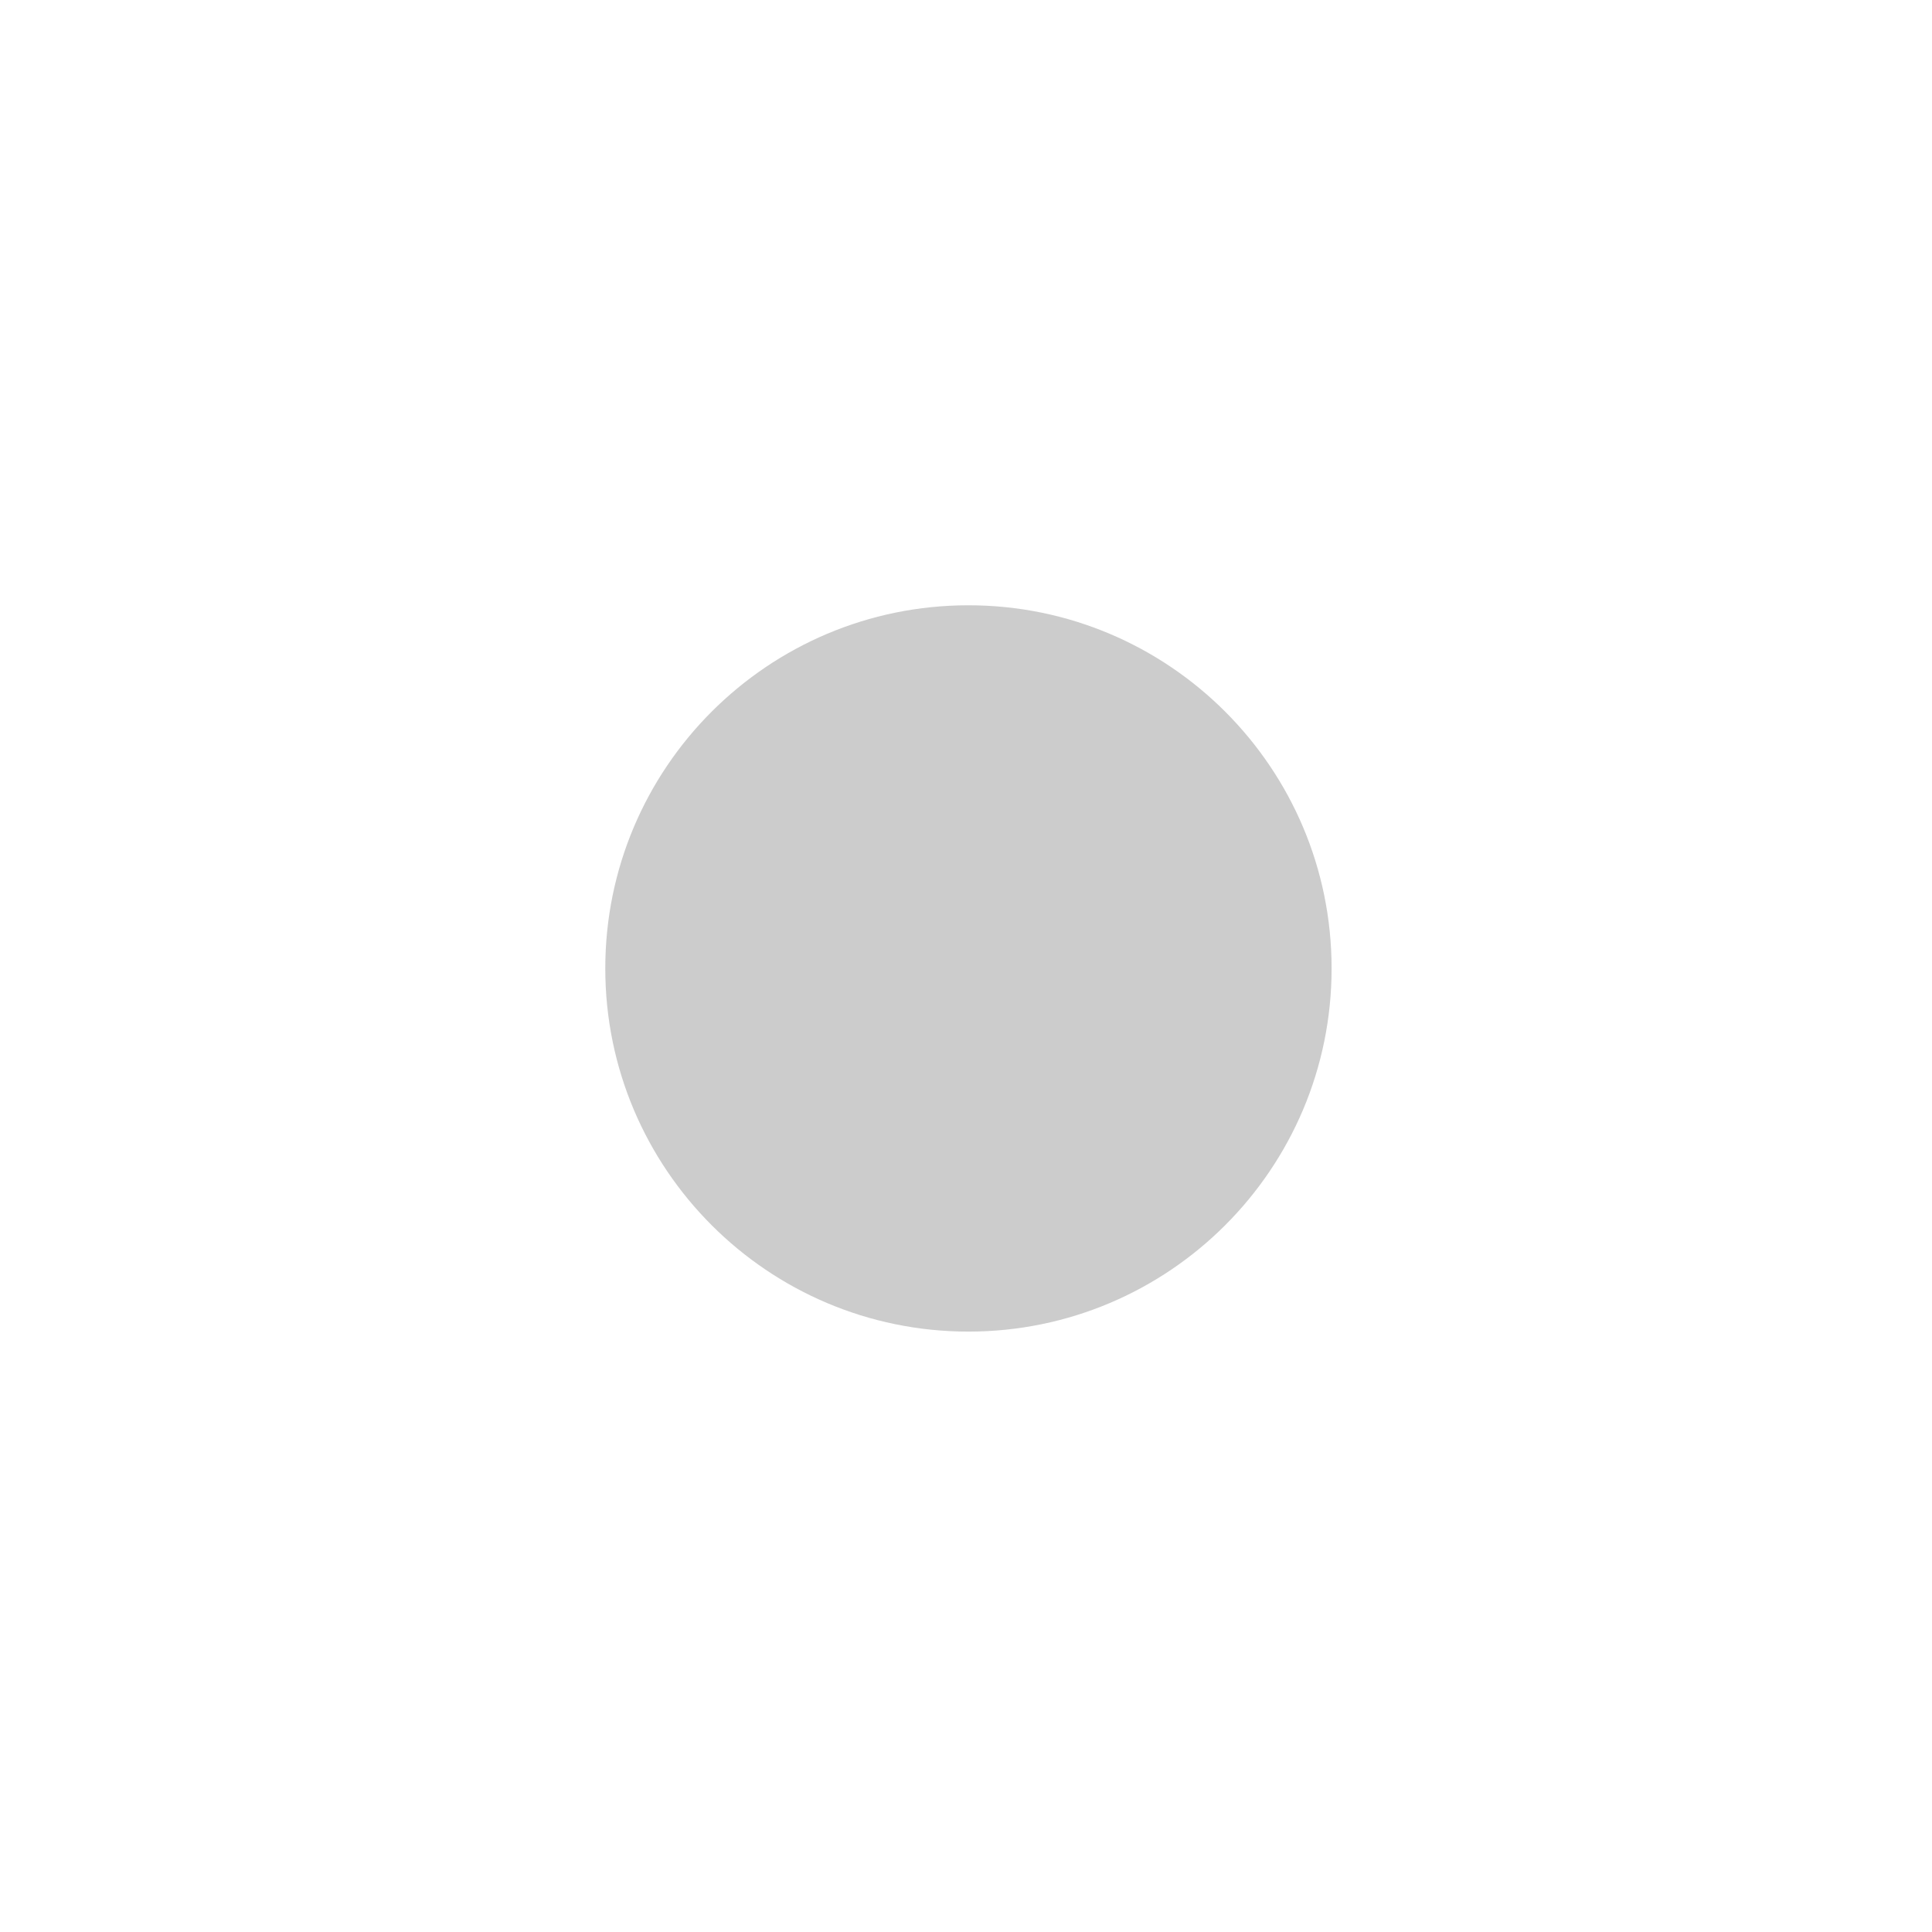
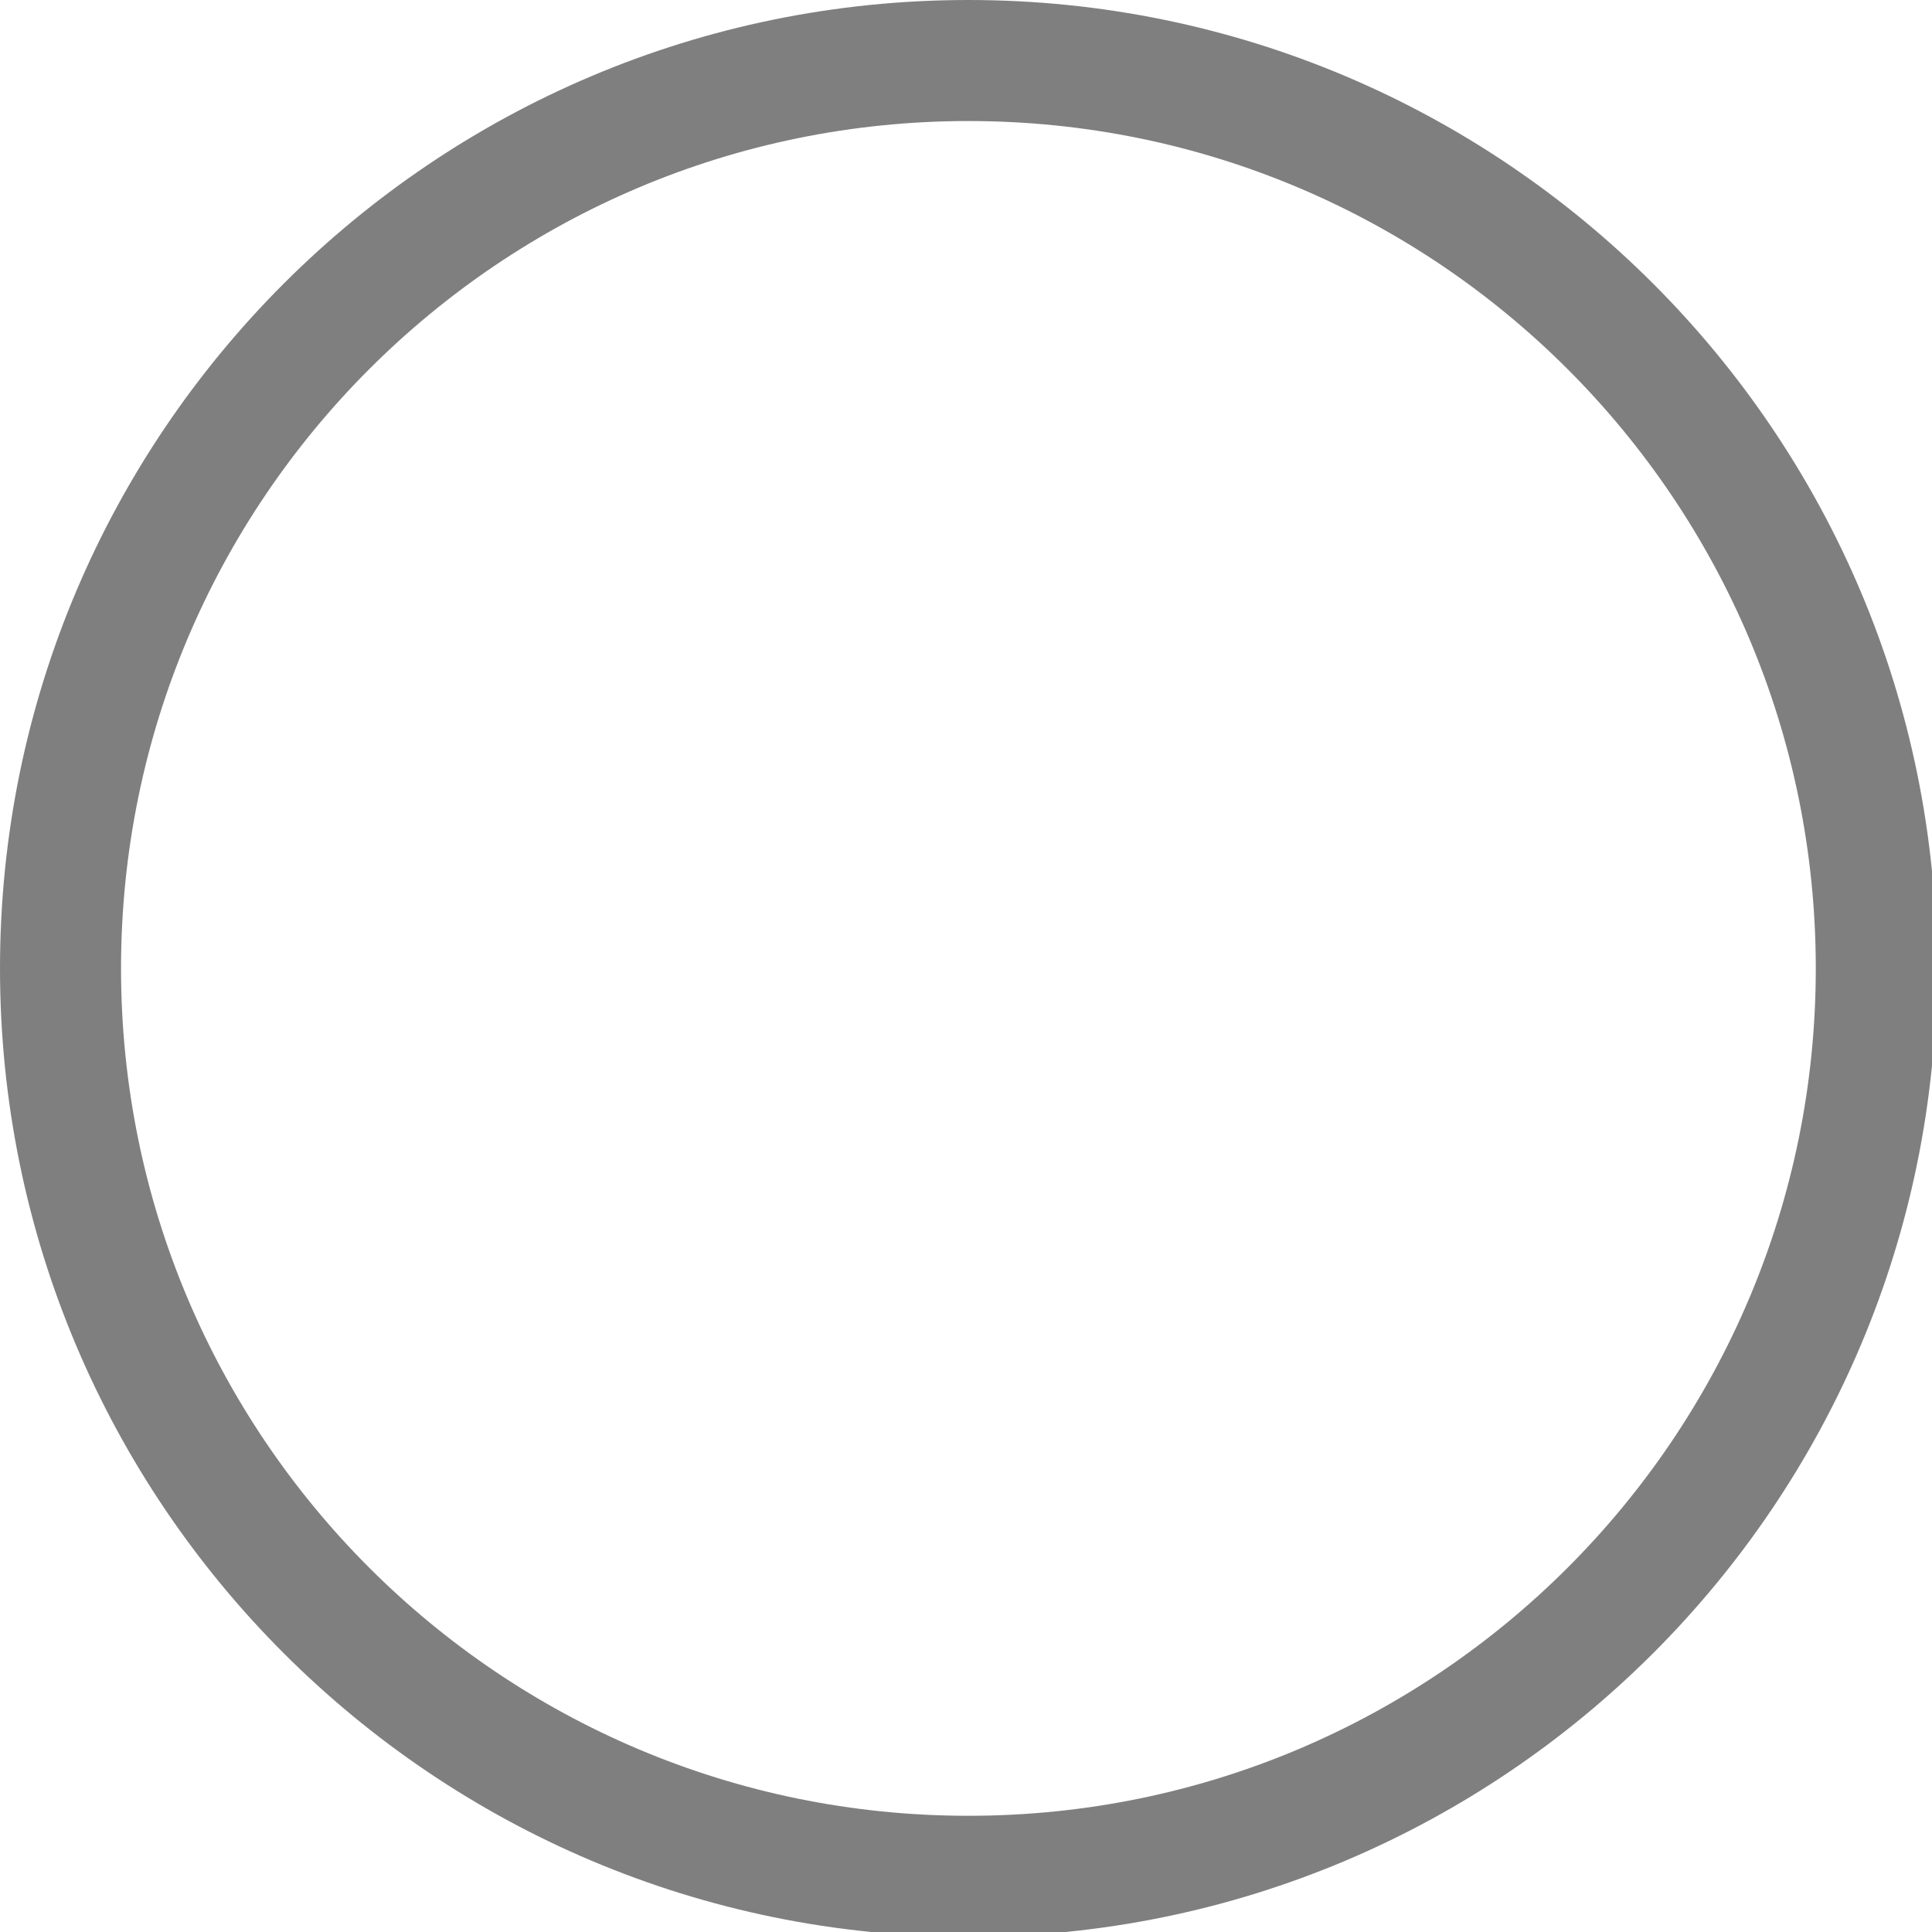
<svg xmlns="http://www.w3.org/2000/svg" width="133pt" height="133pt" viewBox="0 0 133 133" version="1.1">
  <g id="surface1">
-     <path style=" stroke:none;fill-rule:nonzero;fill:#%MENU_FG%;fill-opacity:0.2;" d="M 91.668 66.668 C 91.668 80.469 80.469 91.668 66.668 91.668 C 52.863 91.668 41.668 80.469 41.668 66.668 C 41.668 52.863 52.863 41.668 66.668 41.668 C 80.469 41.668 91.668 52.863 91.668 66.668 Z M 91.668 66.668 " />
+     <path style=" stroke:none;fill-rule:nonzero;fill:#%MENU_FG%;fill-opacity:0.5;" d="M 66.668 0 C 29.852 0 0 29.852 0 66.668 C 0 103.484 29.852 133.332 66.668 133.332 C 103.484 133.332 133.332 103.484 133.332 66.668 C 133.332 29.852 103.484 0 66.668 0 Z M 66.668 8.332 C 98.895 8.332 125 34.441 125 66.668 C 125 98.895 98.895 125 66.668 125 C 34.441 125 8.332 98.895 8.332 66.668 C 8.332 34.441 34.441 8.332 66.668 8.332 Z M 66.668 8.332 " />
  </g>
</svg>
